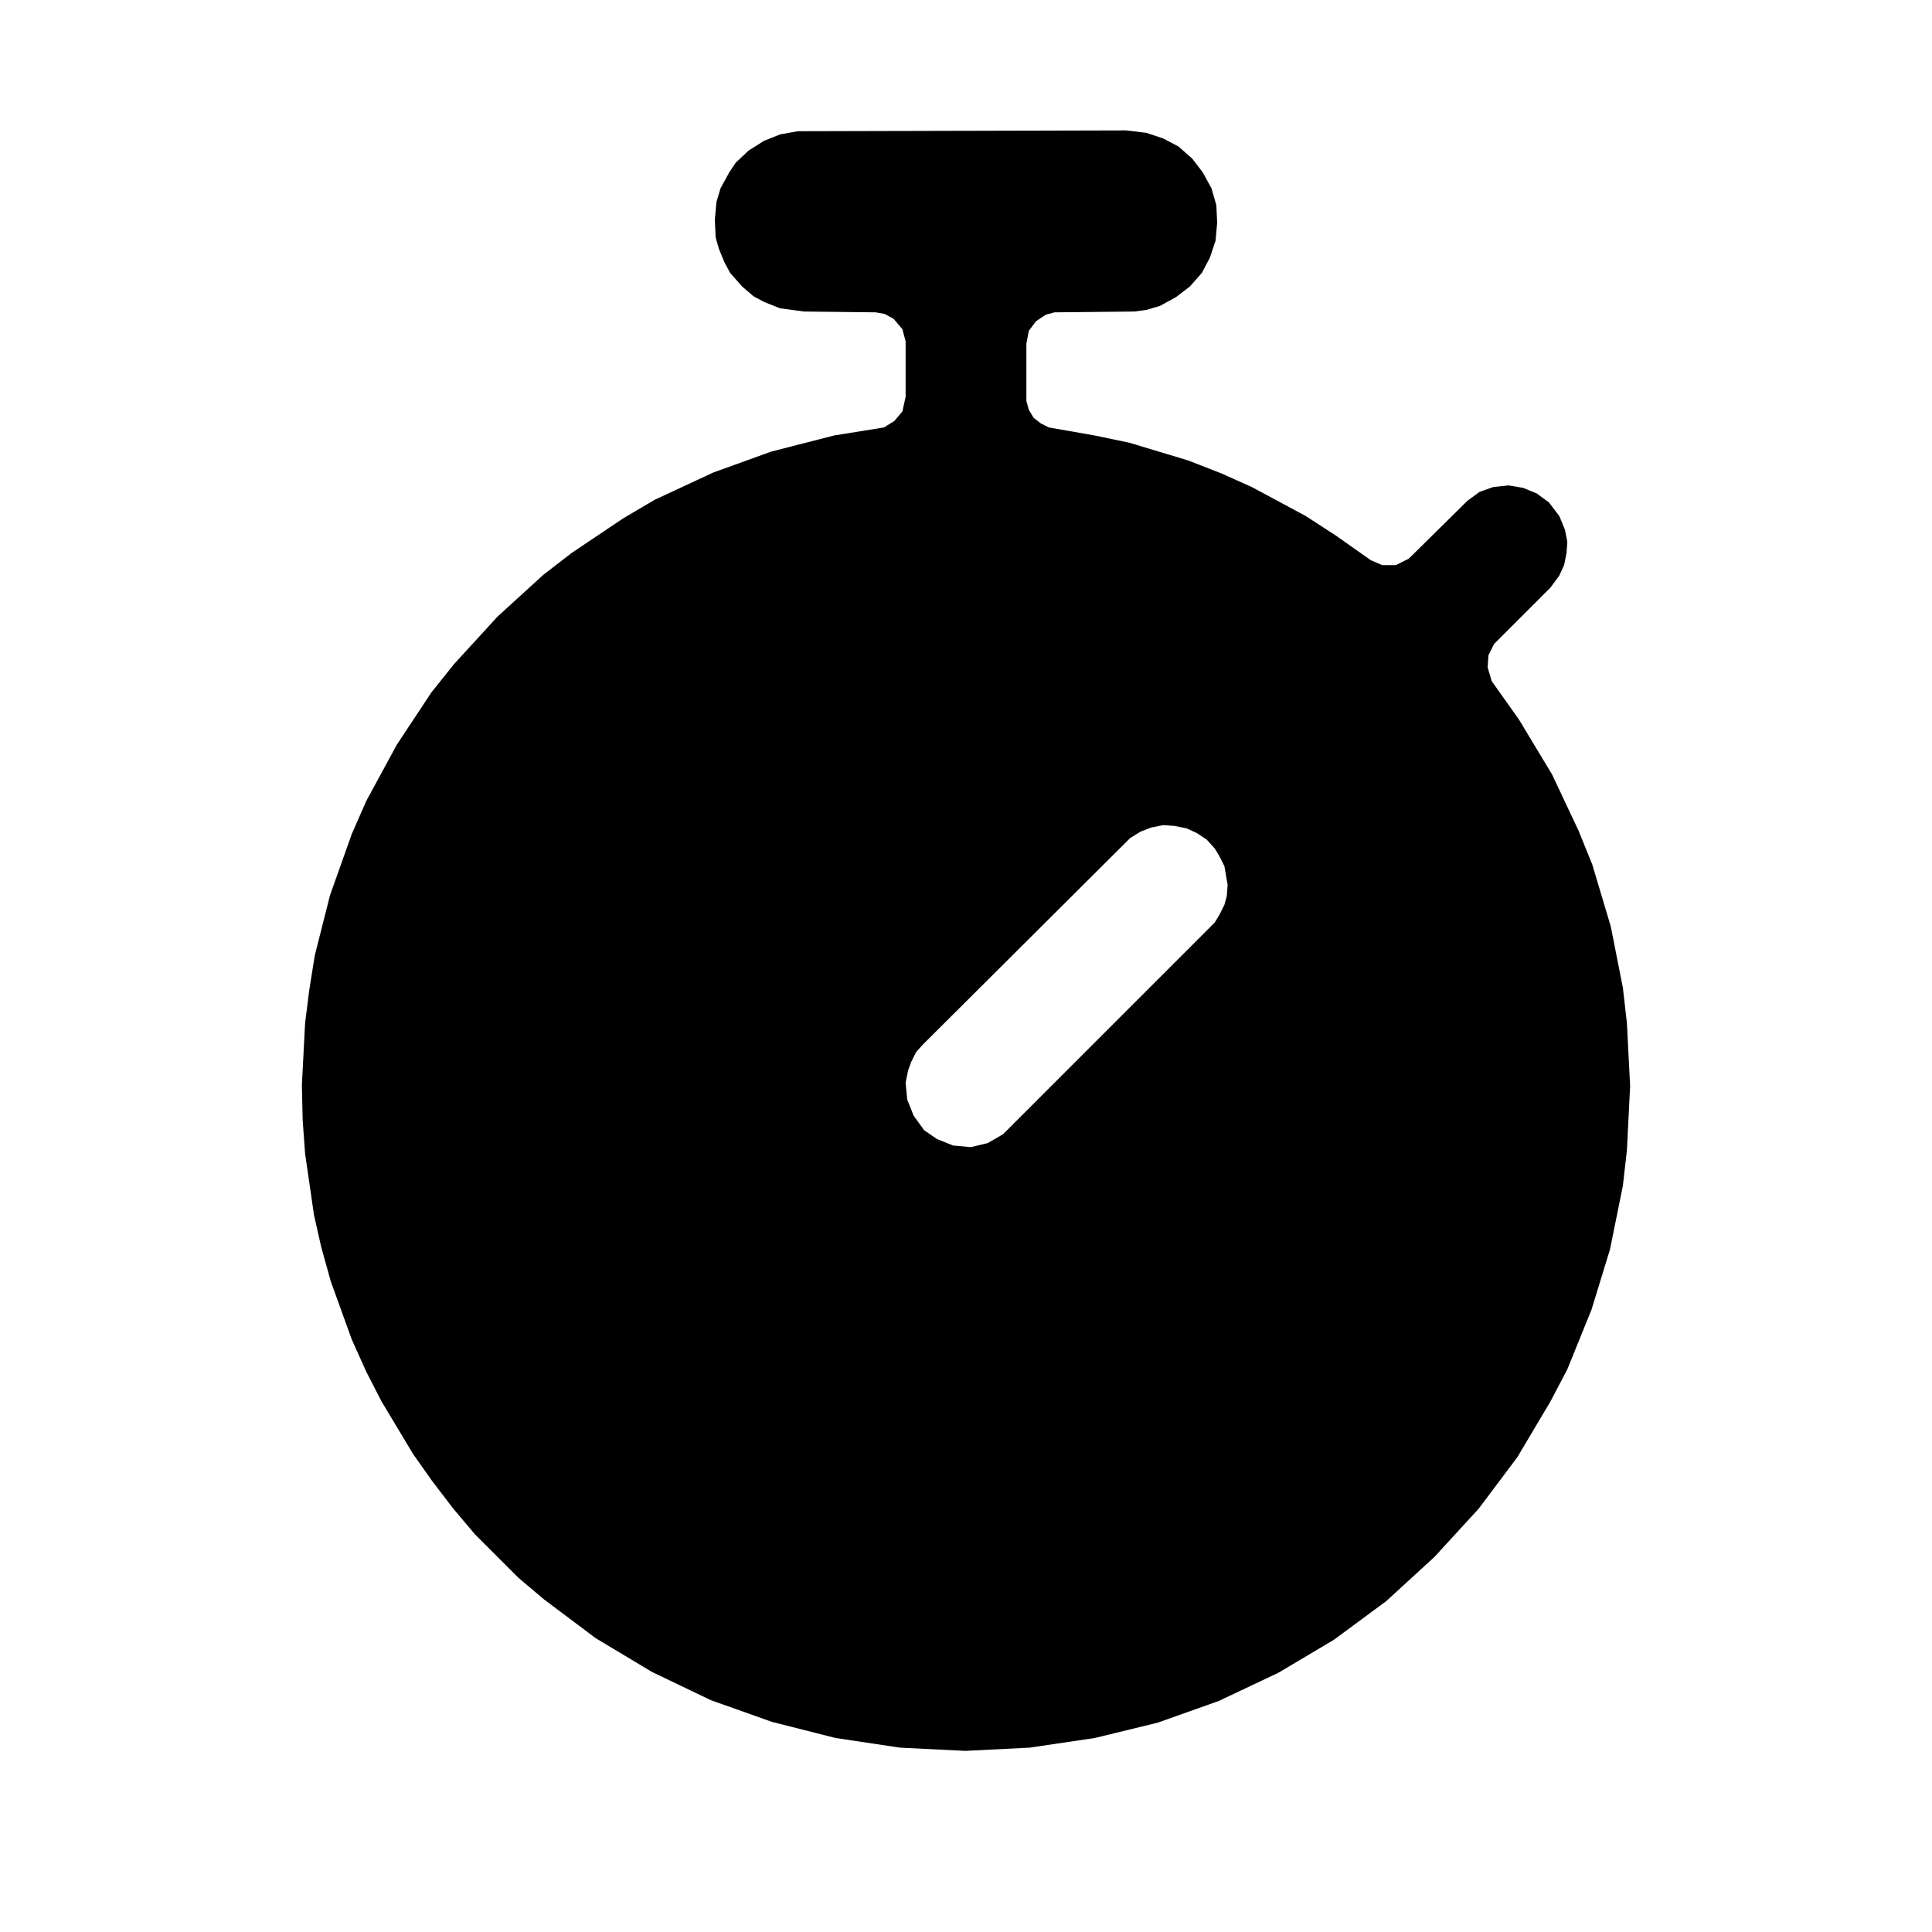
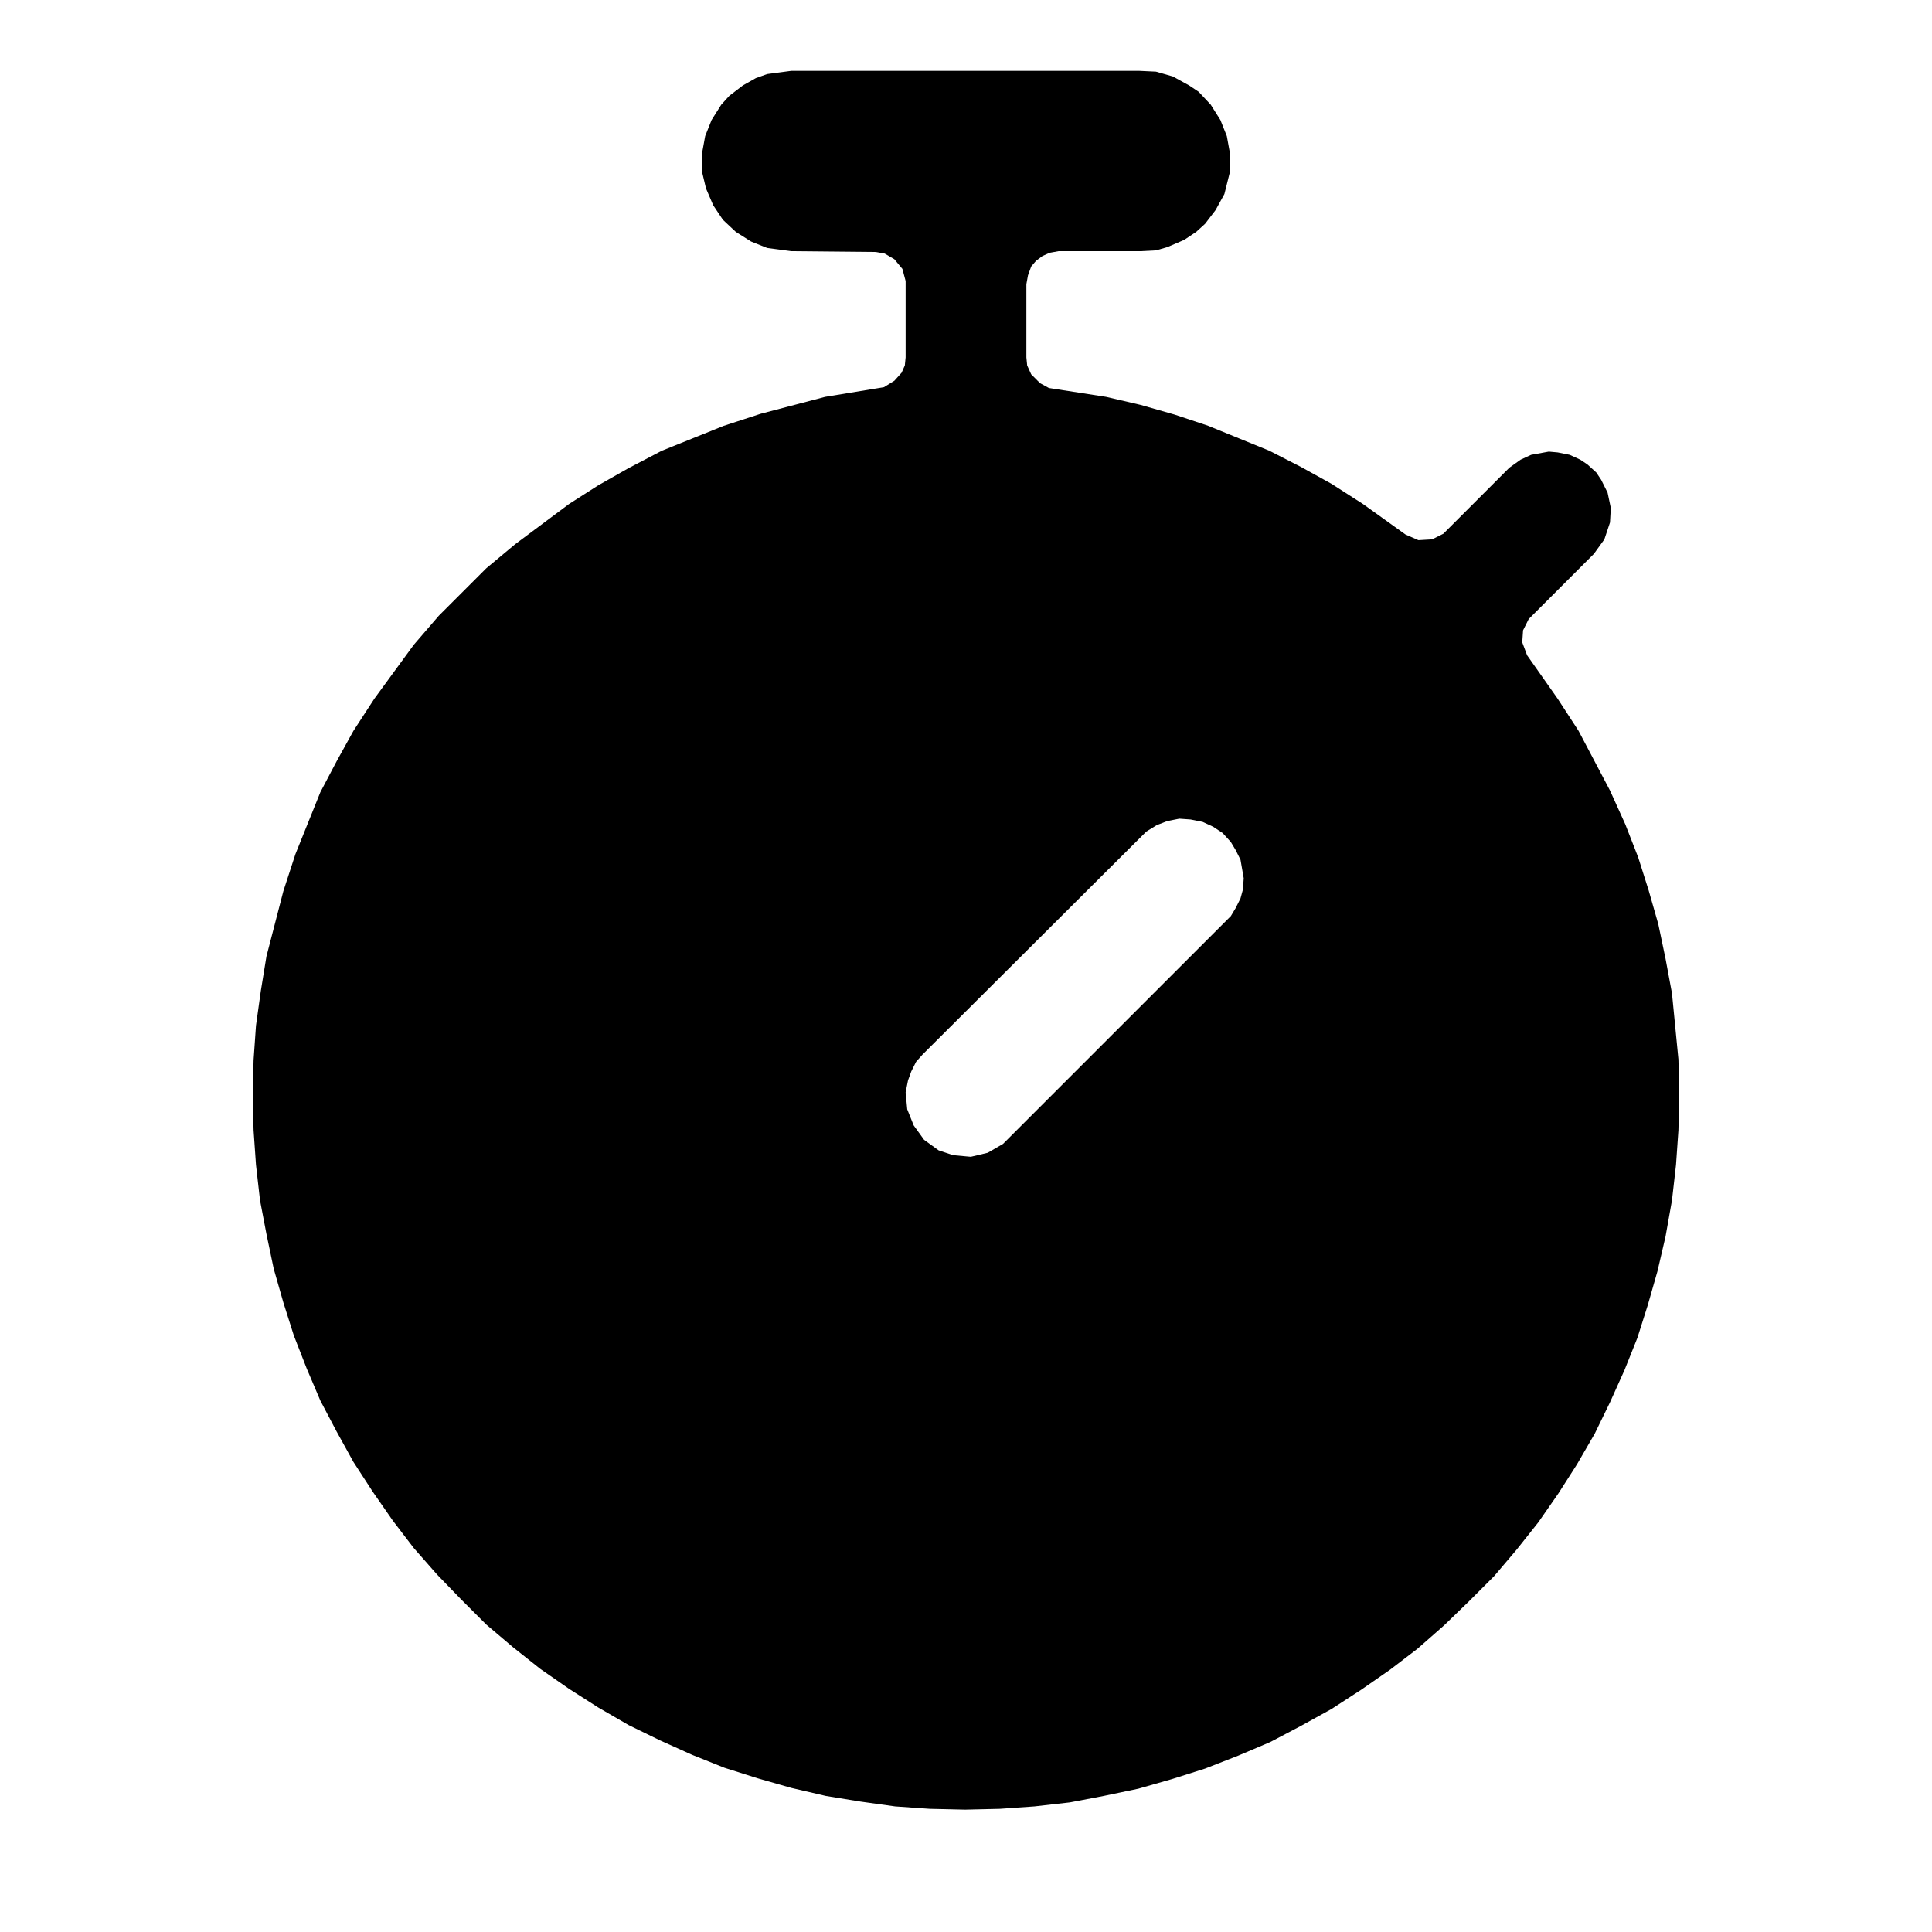
<svg xmlns="http://www.w3.org/2000/svg" viewBox="0 0 24 24" fill="currentColor">
-   <path fill-rule="evenodd" d="M18.23 6.22L17.5 6.94L17.34 7.02L17.17 7.02L17.03 6.96L16.59 6.65L16.22 6.41L15.55 6.05L15.17 5.88L14.76 5.72L14.03 5.5L13.6 5.41L13.03 5.31L12.93 5.26L12.84 5.19L12.78 5.09L12.75 4.98L12.75 4.27L12.78 4.11L12.87 3.99L12.99 3.91L13.1 3.88L14.09 3.87L14.24 3.85L14.41 3.8L14.61 3.69L14.78 3.56L14.93 3.39L15.03 3.2L15.1 2.99L15.12 2.77L15.11 2.55L15.05 2.34L14.94 2.14L14.81 1.97L14.64 1.82L14.45 1.72L14.24 1.65L13.99 1.62L9.91 1.63L9.69 1.67L9.49 1.75L9.3 1.87L9.14 2.02L9.06 2.14L8.95 2.34L8.9 2.51L8.88 2.73L8.89 2.95L8.93 3.09L9 3.26L9.07 3.39L9.22 3.56L9.36 3.68L9.49 3.75L9.69 3.83L9.99 3.87L10.88 3.88L10.99 3.9L11.1 3.96L11.21 4.09L11.25 4.24L11.25 4.93L11.21 5.11L11.11 5.23L10.98 5.31L10.36 5.41L9.58 5.61L8.86 5.87L8.13 6.21L7.74 6.44L7.1 6.87L6.75 7.14L6.18 7.66L5.64 8.25L5.36 8.6L4.93 9.25L4.55 9.95L4.37 10.36L4.1 11.12L3.91 11.87L3.84 12.31L3.79 12.71L3.75 13.48L3.76 13.92L3.79 14.33L3.9 15.09L3.99 15.49L4.11 15.92L4.37 16.64L4.55 17.04L4.74 17.41L5.13 18.06L5.37 18.4L5.63 18.74L5.9 19.06L6.44 19.6L6.76 19.87L7.4 20.35L8.1 20.77L8.83 21.12L9.59 21.39L10.38 21.59L11.18 21.71L11.99 21.75L12.79 21.71L13.6 21.59L14.38 21.4L15.14 21.13L15.88 20.78L16.57 20.37L17.22 19.89L17.82 19.34L18.37 18.74L18.85 18.1L19.26 17.41L19.47 17.01L19.77 16.27L20 15.52L20.16 14.73L20.21 14.29L20.25 13.49L20.21 12.71L20.16 12.27L20.01 11.51L19.78 10.74L19.61 10.32L19.28 9.62L18.87 8.94L18.53 8.46L18.48 8.29L18.49 8.14L18.56 8L19.26 7.3L19.37 7.15L19.43 7.02L19.46 6.87L19.47 6.73L19.44 6.58L19.37 6.41L19.24 6.24L19.09 6.13L18.92 6.06L18.74 6.03L18.55 6.05L18.38 6.11ZM11.25 13.45L11.28 13.3L11.32 13.19L11.38 13.07L11.46 12.98L14.04 10.41L14.17 10.33L14.3 10.28L14.45 10.25L14.59 10.26L14.74 10.29L14.87 10.35L14.99 10.43L15.09 10.54L15.15 10.64L15.21 10.76L15.25 10.99L15.24 11.13L15.21 11.24L15.15 11.36L15.09 11.46L12.46 14.09L12.27 14.2L12.06 14.25L11.84 14.23L11.64 14.15L11.48 14.04L11.35 13.86L11.27 13.66Z" />
+   <path fill-rule="evenodd" d="M13.74 4.93L13.03 4.82L12.92 4.76L12.81 4.65L12.76 4.54L12.75 4.44L12.75 3.53L12.77 3.42L12.81 3.31L12.87 3.24L12.95 3.18L13.04 3.14L13.15 3.12L14.17 3.12L14.36 3.11L14.5 3.07L14.71 2.98L14.86 2.88L14.97 2.78L15.1 2.61L15.21 2.41L15.28 2.13L15.28 1.91L15.24 1.69L15.16 1.49L15.04 1.3L14.89 1.14L14.77 1.06L14.57 0.95L14.36 0.89L14.15 0.88L9.83 0.88L9.53 0.92L9.39 0.97L9.23 1.06L9.06 1.19L8.96 1.3L8.84 1.49L8.76 1.69L8.72 1.91L8.72 2.13L8.77 2.34L8.86 2.55L8.98 2.73L9.14 2.88L9.33 3L9.53 3.08L9.83 3.12L10.88 3.13L10.99 3.15L11.11 3.22L11.21 3.34L11.25 3.49L11.25 4.44L11.24 4.54L11.2 4.63L11.11 4.73L10.98 4.81L10.25 4.93L9.45 5.14L8.99 5.29L8.22 5.6L7.8 5.82L7.43 6.03L7.07 6.26L6.4 6.76L6.04 7.06L5.45 7.65L5.14 8.01L4.65 8.68L4.39 9.08L4.18 9.46L3.98 9.84L3.67 10.61L3.52 11.07L3.31 11.88L3.24 12.31L3.18 12.74L3.15 13.17L3.14 13.61L3.15 14.04L3.18 14.47L3.23 14.91L3.31 15.33L3.4 15.76L3.52 16.18L3.65 16.59L3.81 17L3.98 17.4L4.18 17.78L4.39 18.16L4.63 18.53L4.88 18.89L5.14 19.23L5.43 19.56L5.73 19.87L6.04 20.18L6.37 20.46L6.71 20.73L7.07 20.98L7.43 21.21L7.81 21.43L8.2 21.62L8.6 21.8L9 21.96L9.41 22.09L9.83 22.21L10.26 22.31L10.69 22.38L11.12 22.44L11.55 22.47L11.99 22.48L12.42 22.47L12.85 22.44L13.29 22.39L13.71 22.31L14.14 22.22L14.56 22.1L14.97 21.97L15.38 21.81L15.78 21.64L16.16 21.44L16.54 21.23L16.91 20.99L17.27 20.74L17.61 20.48L17.94 20.19L18.25 19.89L18.56 19.58L18.84 19.25L19.11 18.91L19.36 18.55L19.59 18.19L19.81 17.81L20 17.42L20.18 17.02L20.34 16.62L20.47 16.21L20.59 15.79L20.69 15.36L20.77 14.91L20.82 14.47L20.85 14.04L20.86 13.6L20.85 13.16L20.77 12.34L20.69 11.91L20.6 11.48L20.48 11.06L20.35 10.65L20.19 10.24L20 9.82L19.61 9.08L19.35 8.68L18.97 8.14L18.91 7.98L18.92 7.83L18.99 7.69L19.8 6.88L19.93 6.7L20 6.49L20.01 6.31L19.97 6.12L19.89 5.96L19.83 5.87L19.72 5.77L19.63 5.71L19.5 5.65L19.35 5.62L19.24 5.61L19.02 5.65L18.89 5.71L18.75 5.81L17.93 6.63L17.79 6.7L17.62 6.71L17.46 6.64L16.93 6.26L16.54 6.01L16.16 5.8L15.77 5.6L15.01 5.29L14.59 5.15L14.17 5.03ZM11.25 13.57L11.28 13.42L11.32 13.31L11.38 13.19L11.46 13.1L14.24 10.33L14.37 10.25L14.5 10.2L14.65 10.17L14.79 10.18L14.94 10.21L15.07 10.27L15.19 10.35L15.29 10.46L15.35 10.56L15.41 10.68L15.45 10.91L15.44 11.05L15.41 11.16L15.35 11.28L15.29 11.38L12.46 14.21L12.27 14.32L12.06 14.37L11.84 14.35L11.66 14.29L11.48 14.16L11.35 13.98L11.27 13.78Z" />
</svg>
